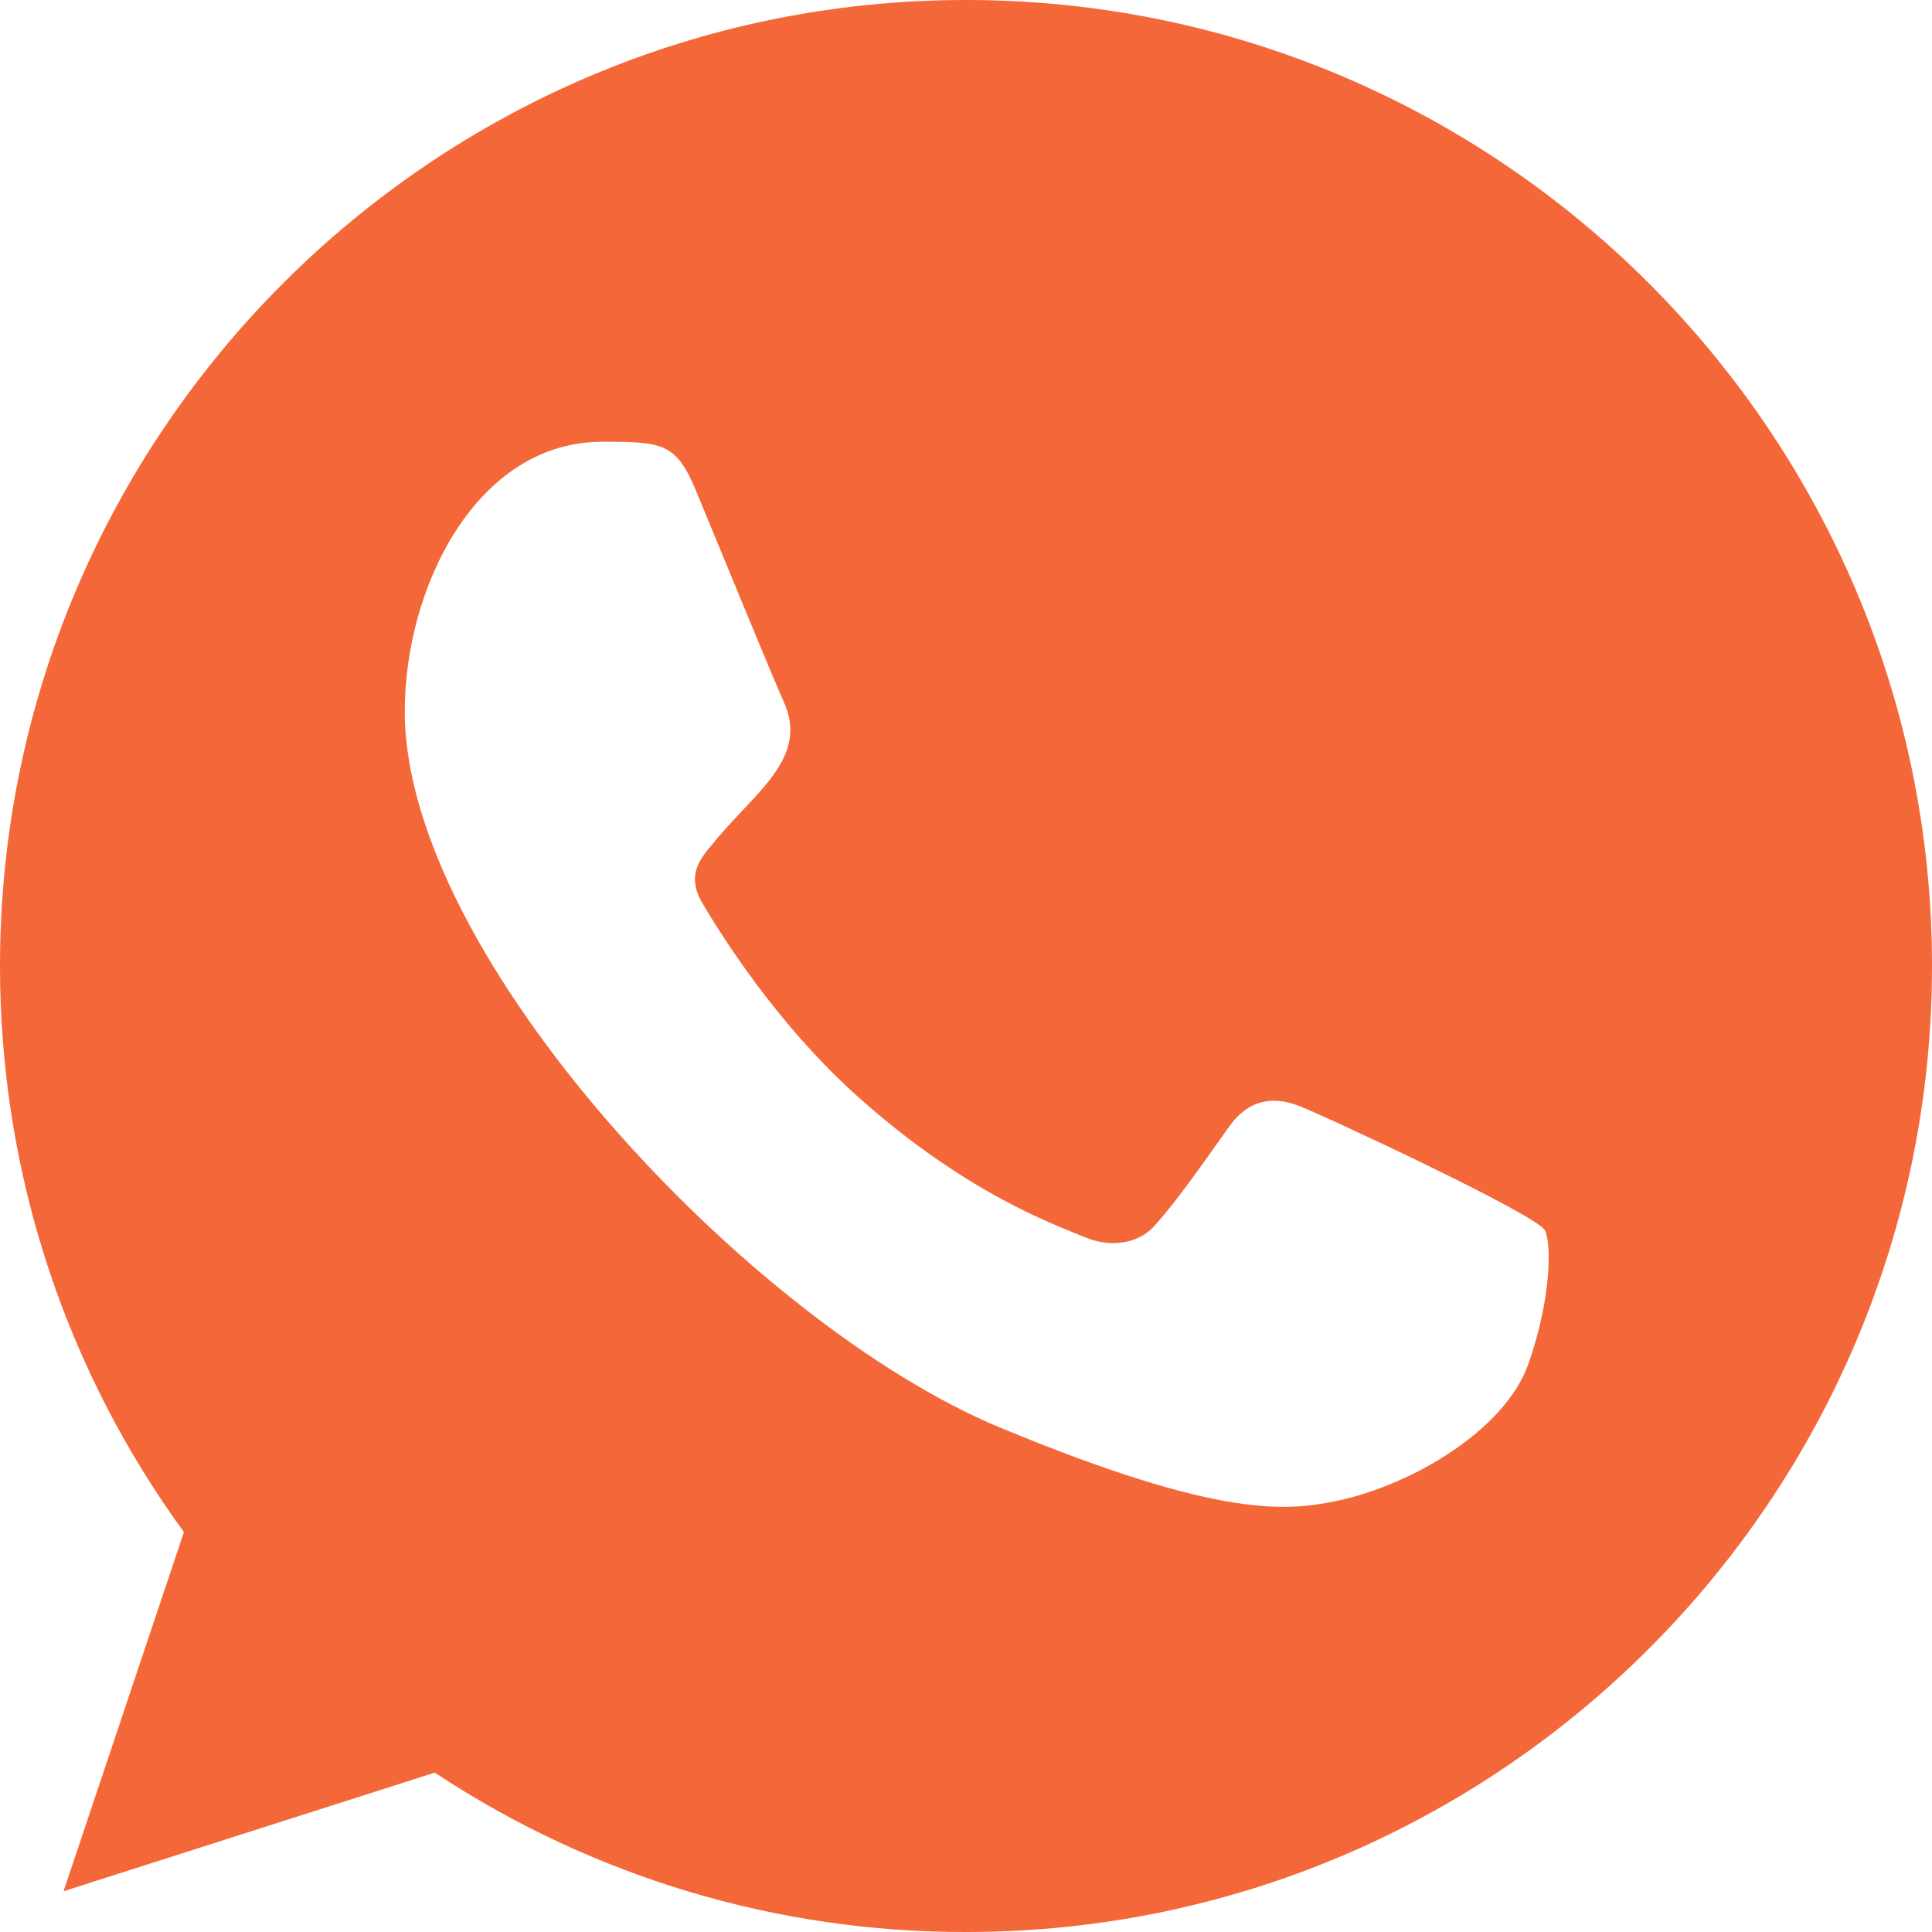
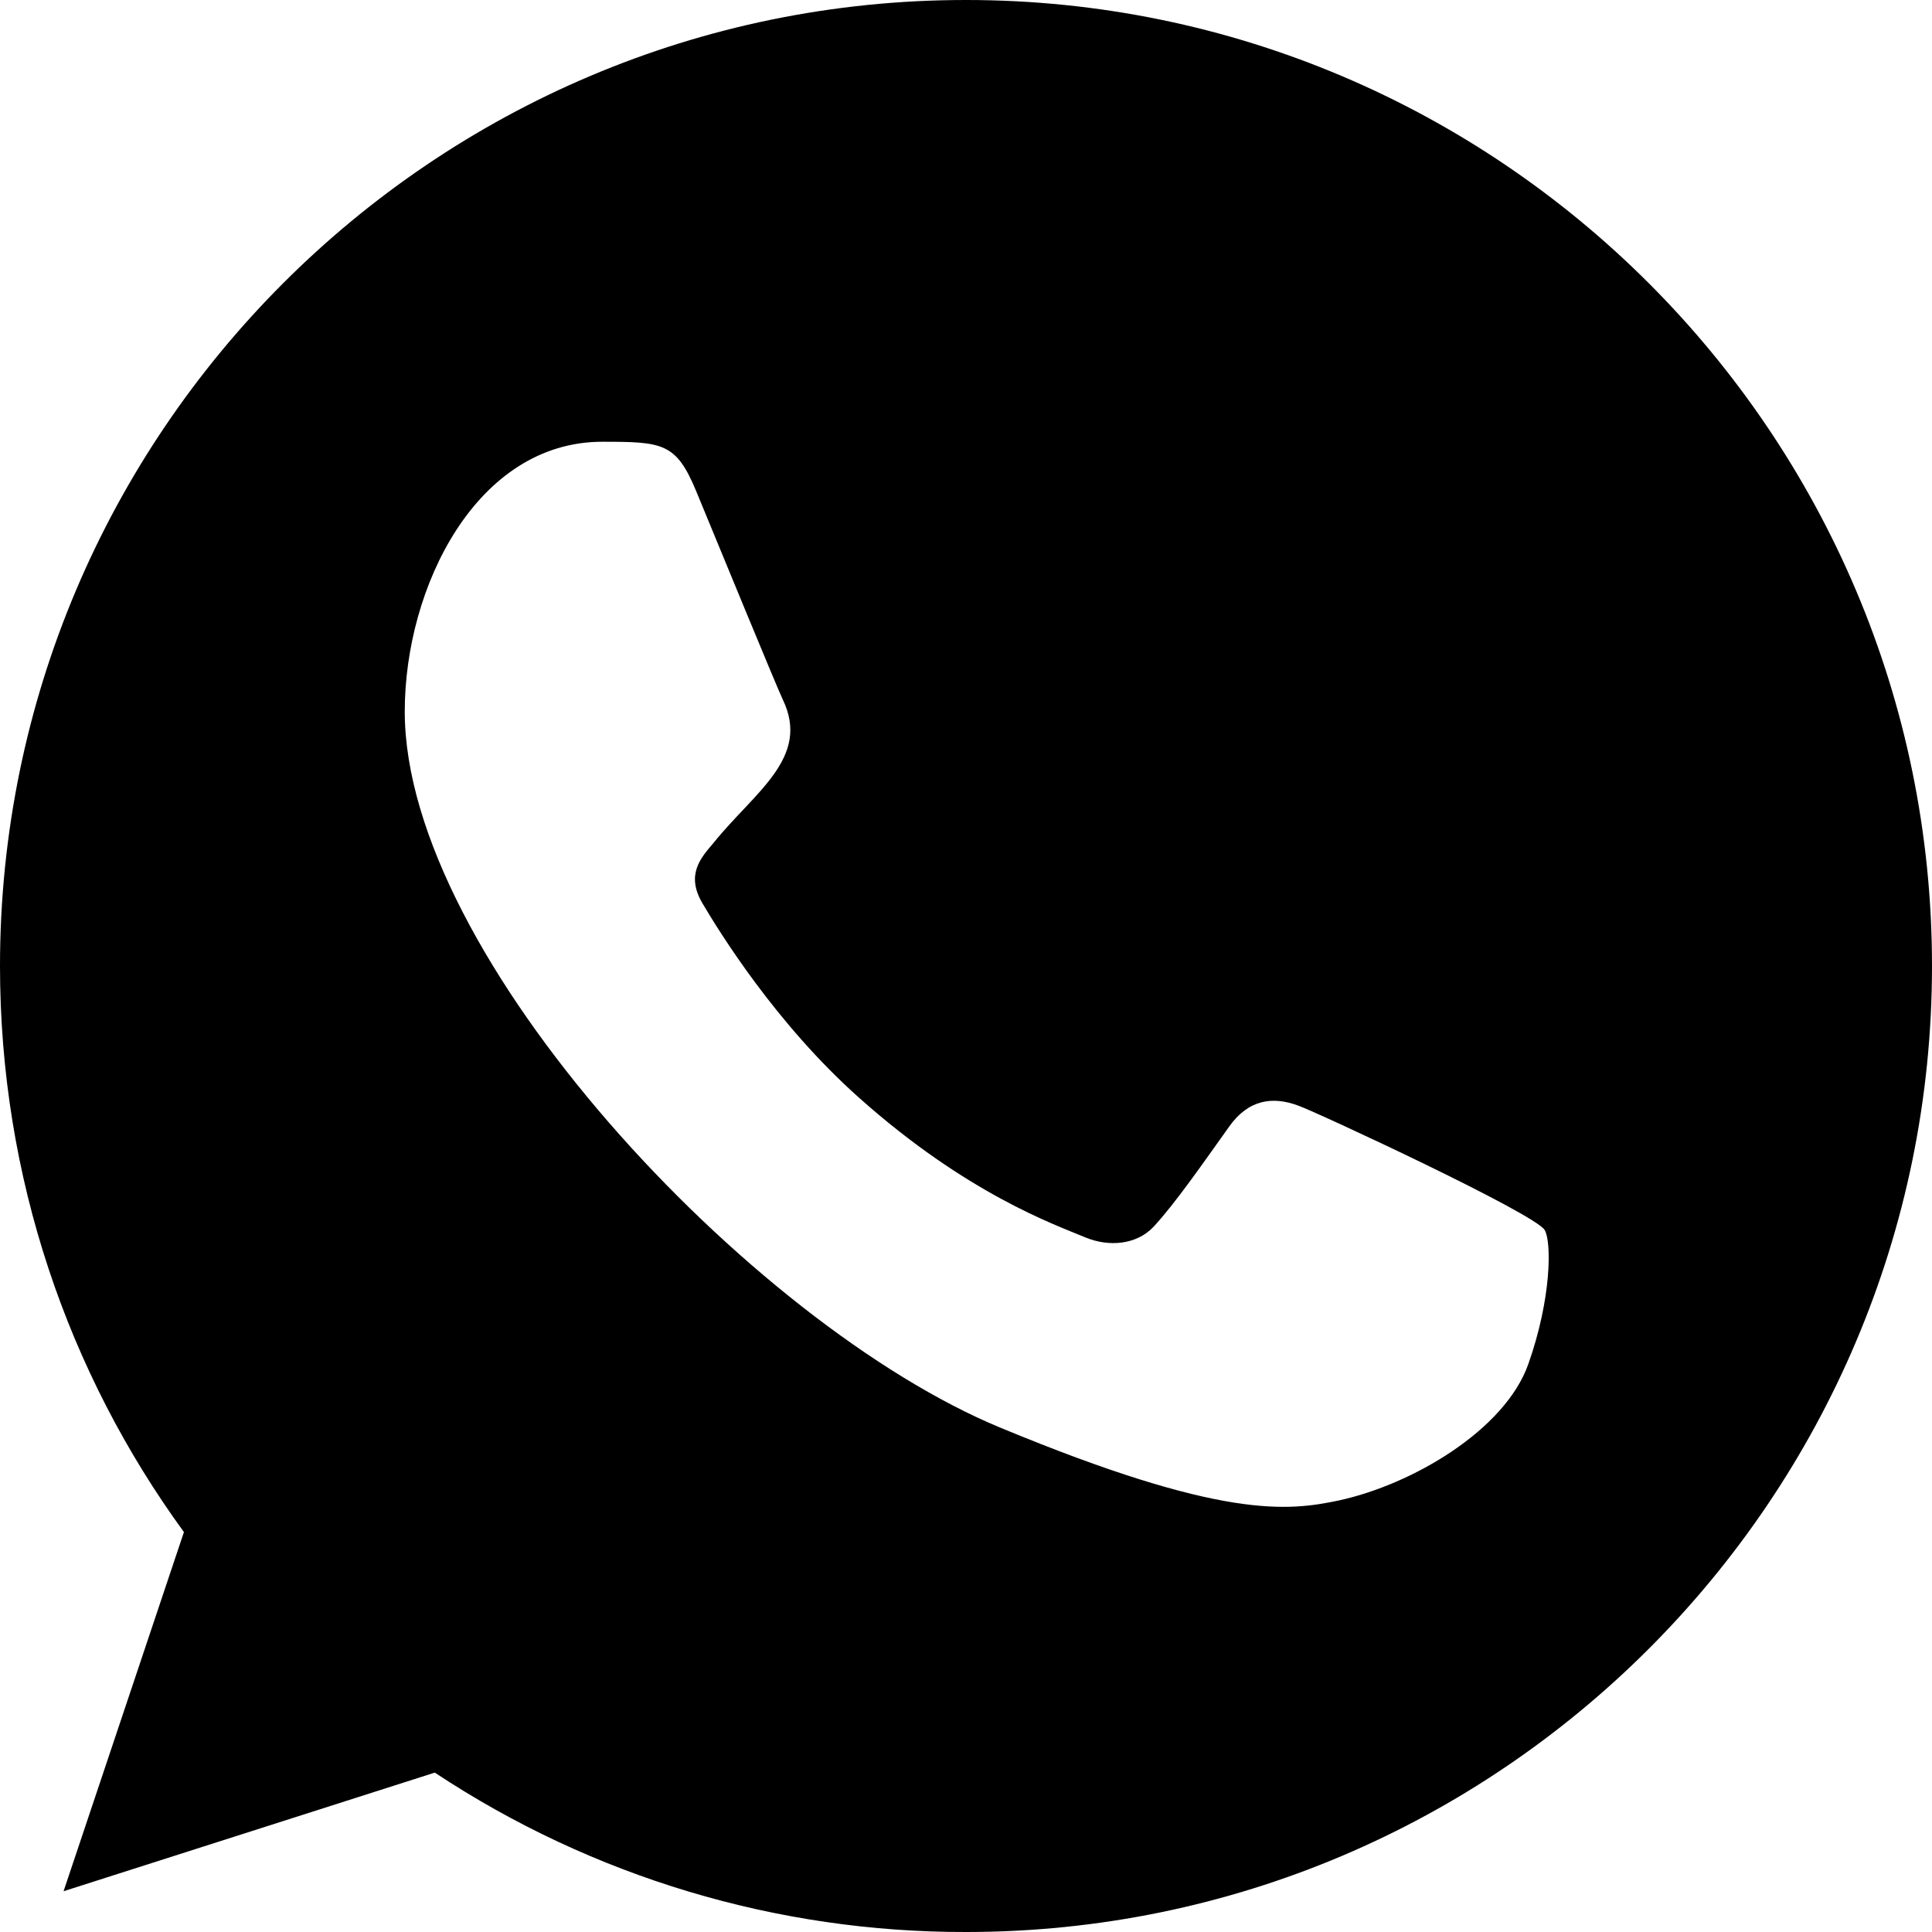
- <svg xmlns="http://www.w3.org/2000/svg" stroke="#000" viewBox="0 0 20 20">
-   <path fill="#F46738" fill-rule="evenodd" stroke="none" d="M15.821 14.121c-.241.682-1.199 1.247-1.963 1.412-.523.11-1.205.199-3.503-.754C7.774 13.71 4.19 9.901 4.19 7.366c0-1.29.744-2.793 2.045-2.793.626 0 .764.012.97.507.241.582.829 2.016.899 2.163.289.603-.294.956-.717 1.482-.135.158-.288.329-.117.623.17.288.758 1.246 1.622 2.015 1.116.995 2.021 1.312 2.345 1.447.241.1.529.077.705-.111.223-.241.5-.641.782-1.036.199-.282.452-.317.717-.217.179.062 2.454 1.119 2.55 1.288.071.123.071.705-.17 1.387M10.002 0h-.005C4.484 0 0 4.485 0 10c0 2.187.705 4.215 1.904 5.86L.658 19.578l3.843-1.228A9.923 9.923 0 0 0 10.002 20C15.515 20 20 15.515 20 10S15.515 0 10.002 0" />
+ <svg xmlns="http://www.w3.org/2000/svg" fill="currentColor" viewBox="0 0 20 20">
+   <path fill-rule="evenodd" stroke="none" d="M15.821 14.121c-.241.682-1.199 1.247-1.963 1.412-.523.11-1.205.199-3.503-.754C7.774 13.71 4.19 9.901 4.19 7.366c0-1.29.744-2.793 2.045-2.793.626 0 .764.012.97.507.241.582.829 2.016.899 2.163.289.603-.294.956-.717 1.482-.135.158-.288.329-.117.623.17.288.758 1.246 1.622 2.015 1.116.995 2.021 1.312 2.345 1.447.241.1.529.077.705-.111.223-.241.5-.641.782-1.036.199-.282.452-.317.717-.217.179.062 2.454 1.119 2.55 1.288.071.123.071.705-.17 1.387M10.002 0h-.005C4.484 0 0 4.485 0 10c0 2.187.705 4.215 1.904 5.86L.658 19.578l3.843-1.228A9.923 9.923 0 0 0 10.002 20C15.515 20 20 15.515 20 10S15.515 0 10.002 0" />
</svg>
